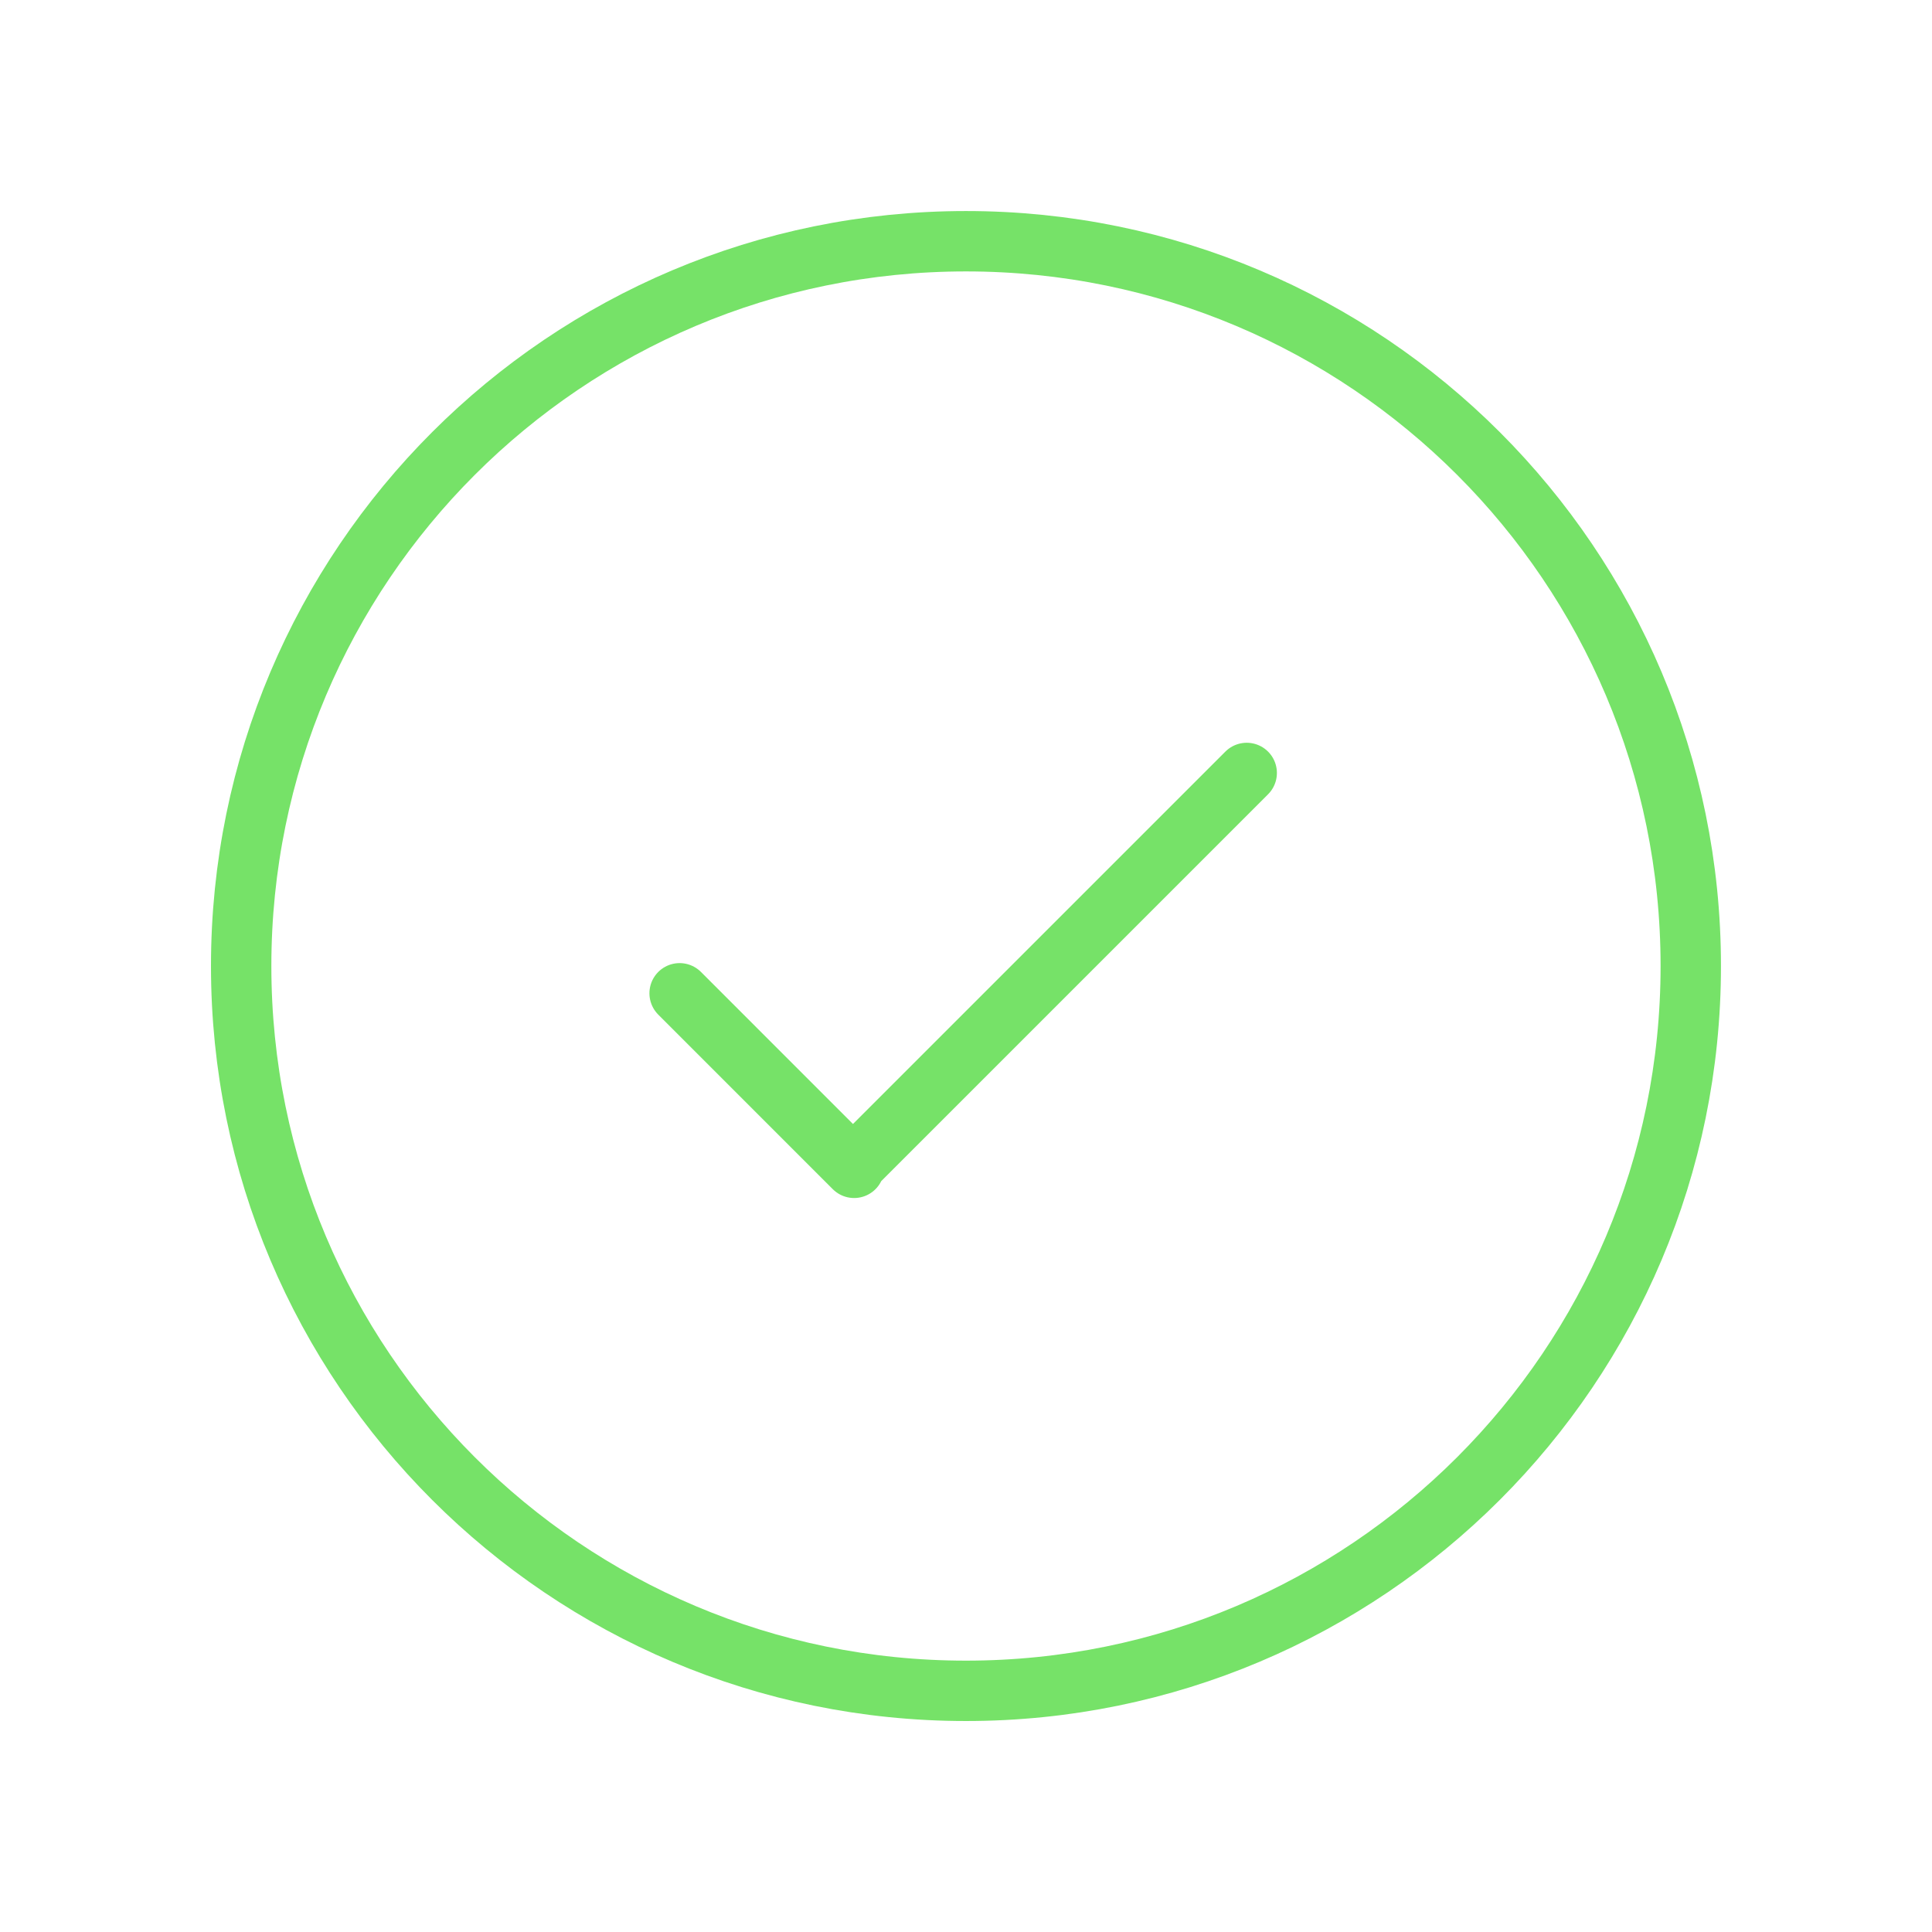
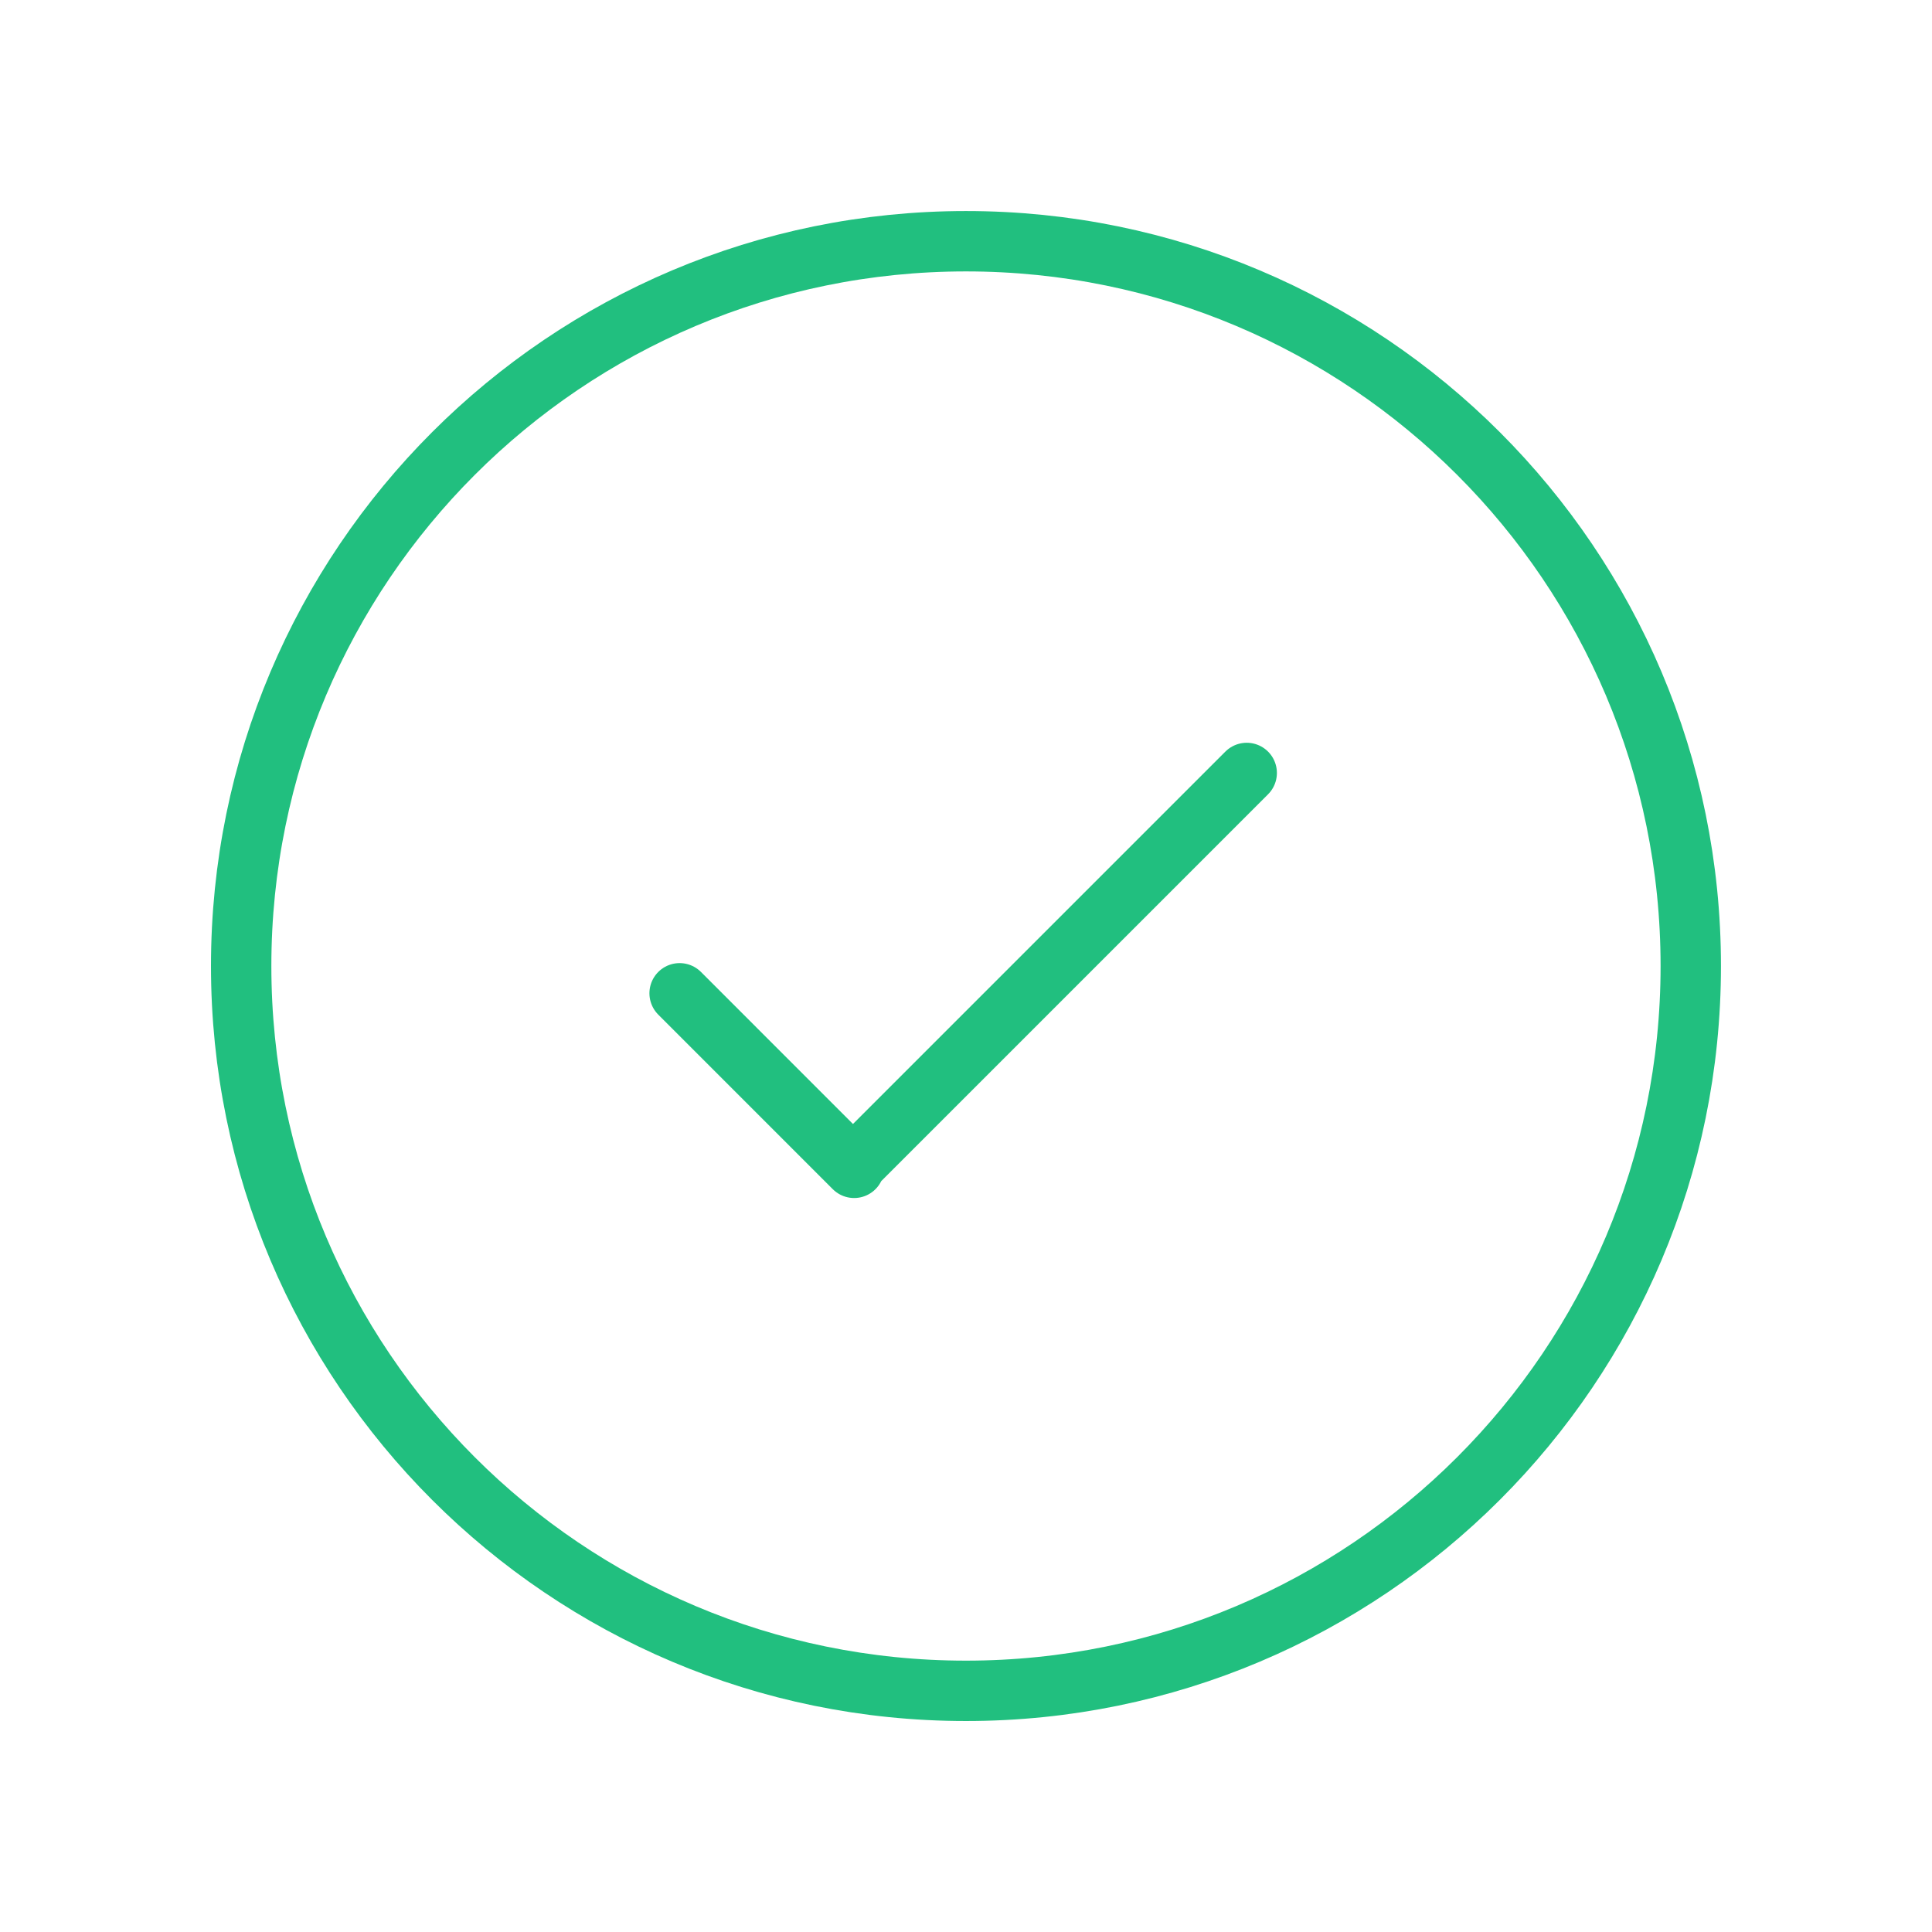
<svg xmlns="http://www.w3.org/2000/svg" width="64" height="64" viewBox="0 0 64 64" fill="none">
-   <circle cx="31.999" cy="32.001" r="24.01" stroke="#76E268" stroke-width="2" stroke-linecap="round" stroke-linejoin="round" />
-   <path d="M22.513 32.904L28.294 38.686L28.256 38.648L41.299 25.605" stroke="#76E268" stroke-width="2" stroke-linecap="round" stroke-linejoin="round" />
+   <circle cx="31.999" cy="32.001" r="24.01" stroke="#21BF7F" stroke-width="2" stroke-linecap="round" stroke-linejoin="round" />
+   <path d="M22.513 32.904L28.294 38.686L28.256 38.648L41.299 25.605" stroke="#21BF7F" stroke-width="2" stroke-linecap="round" stroke-linejoin="round" />
</svg>
